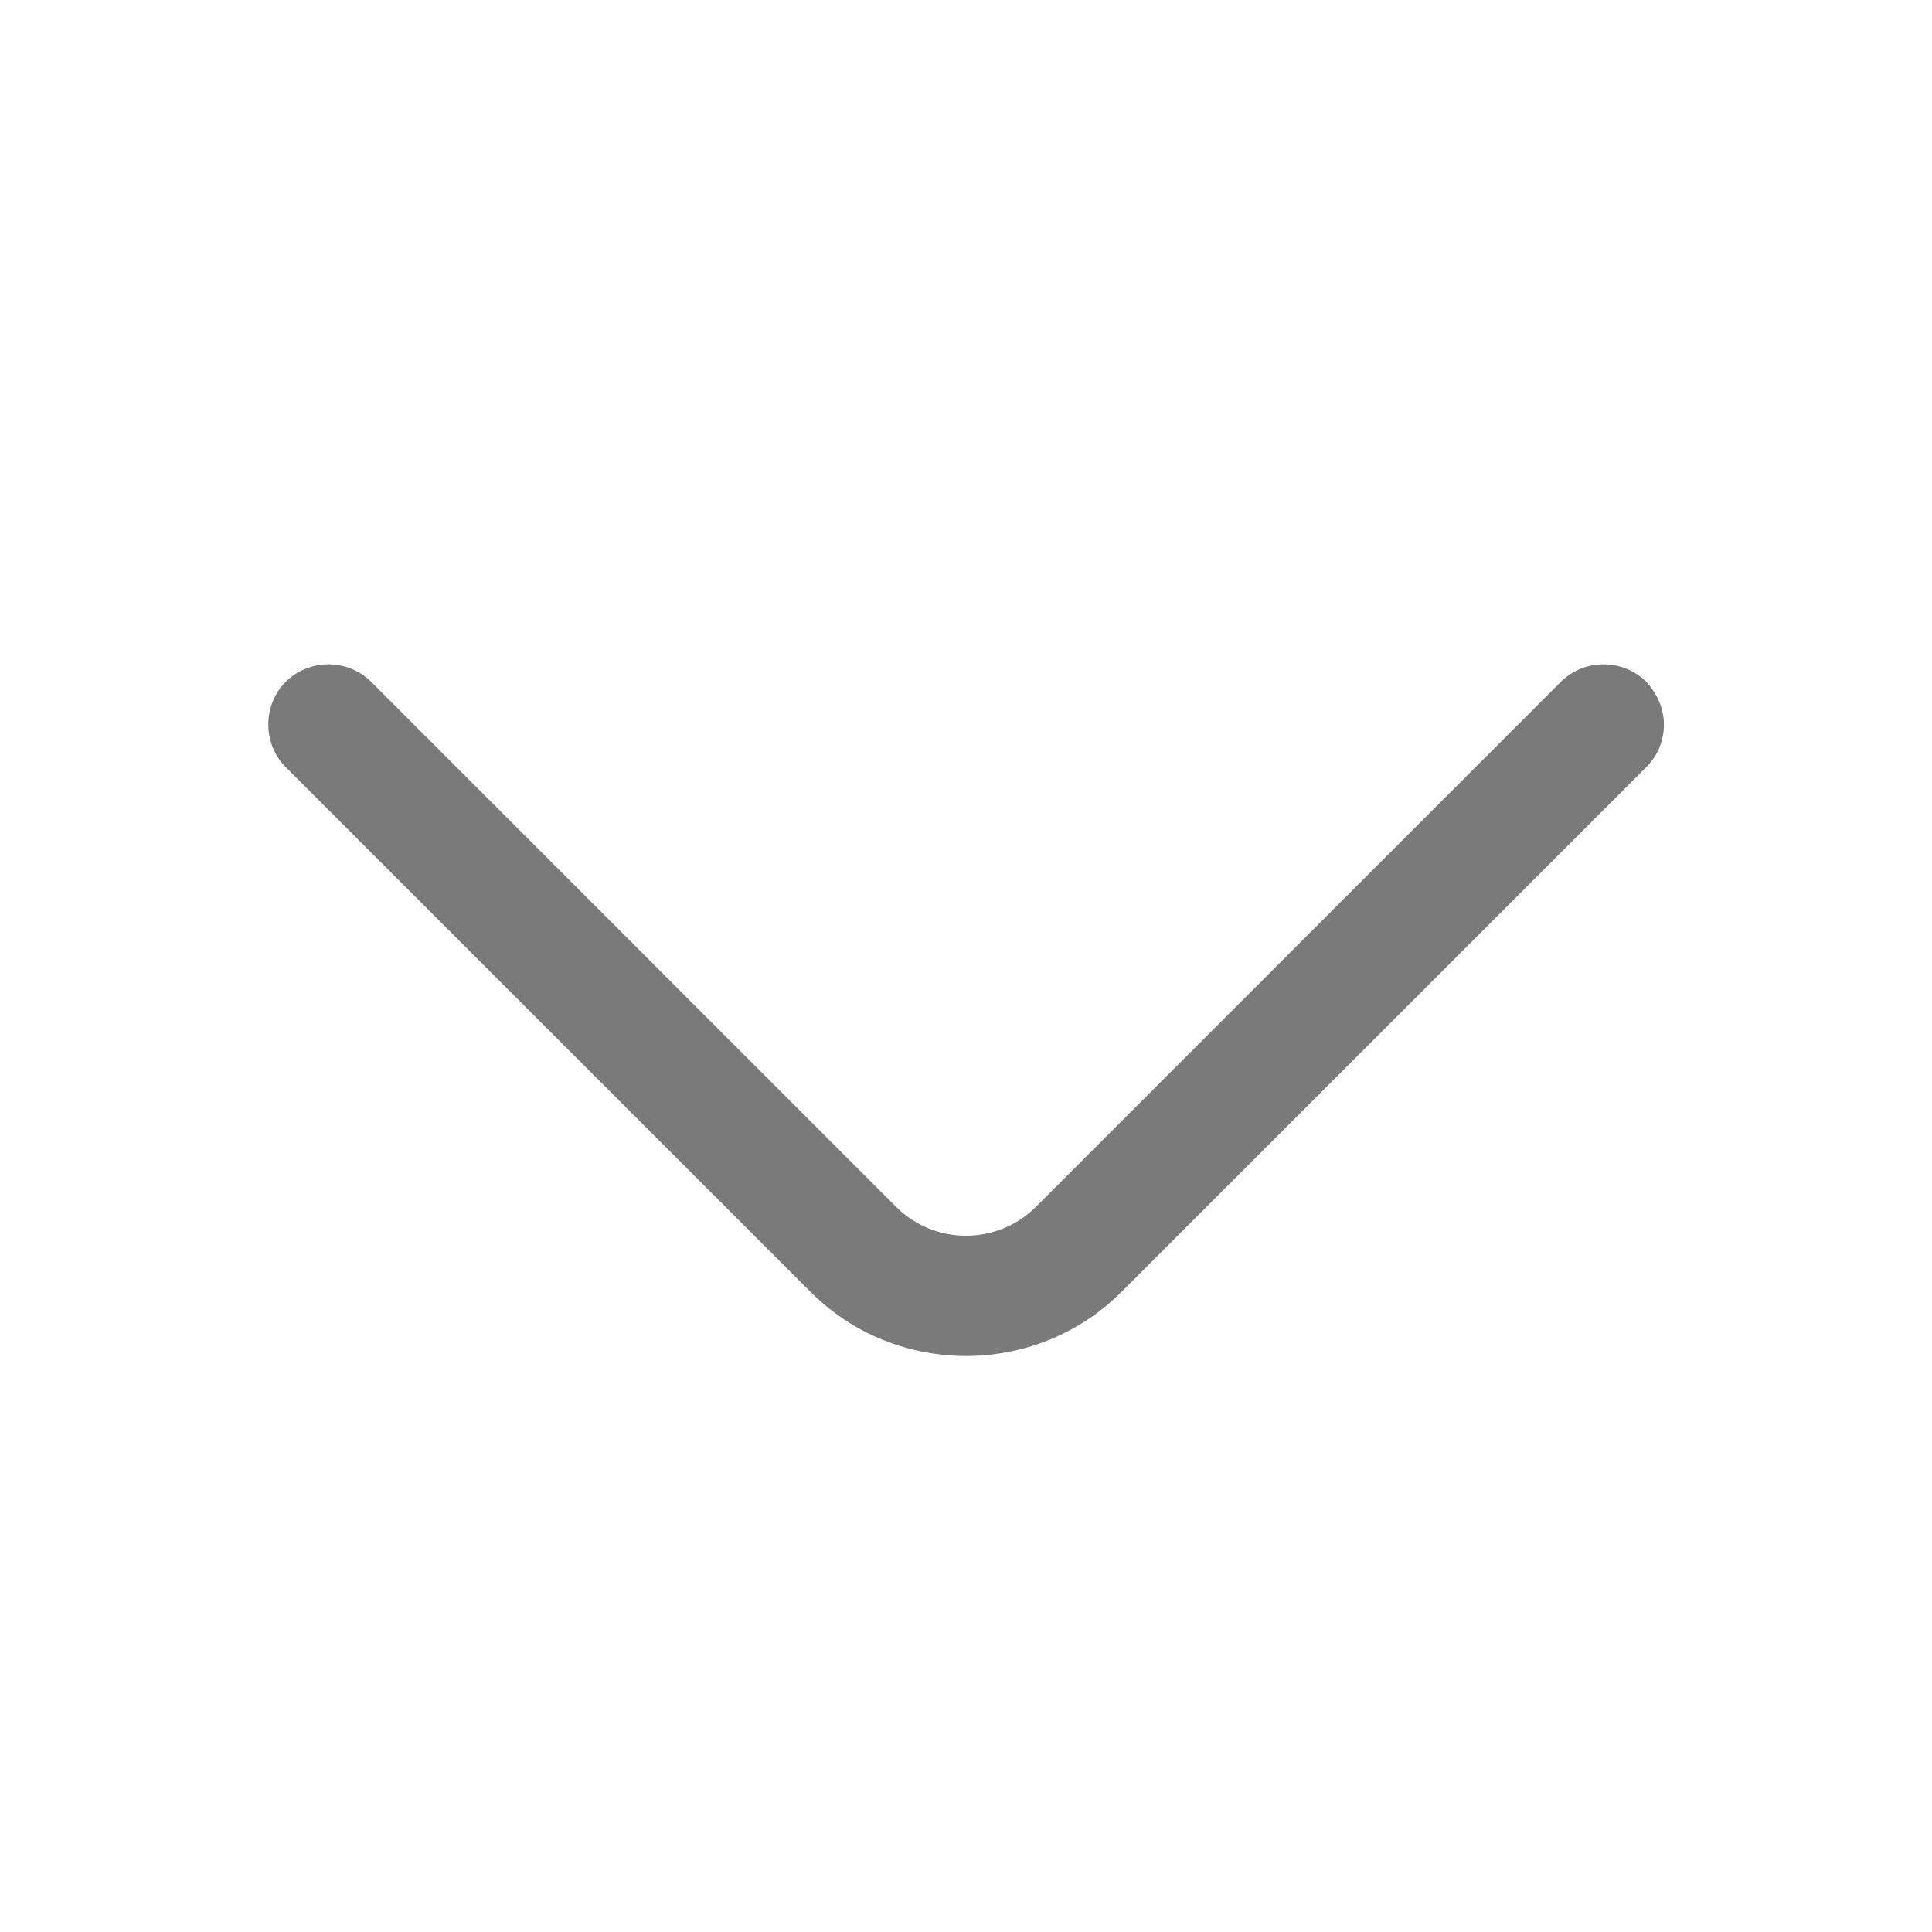
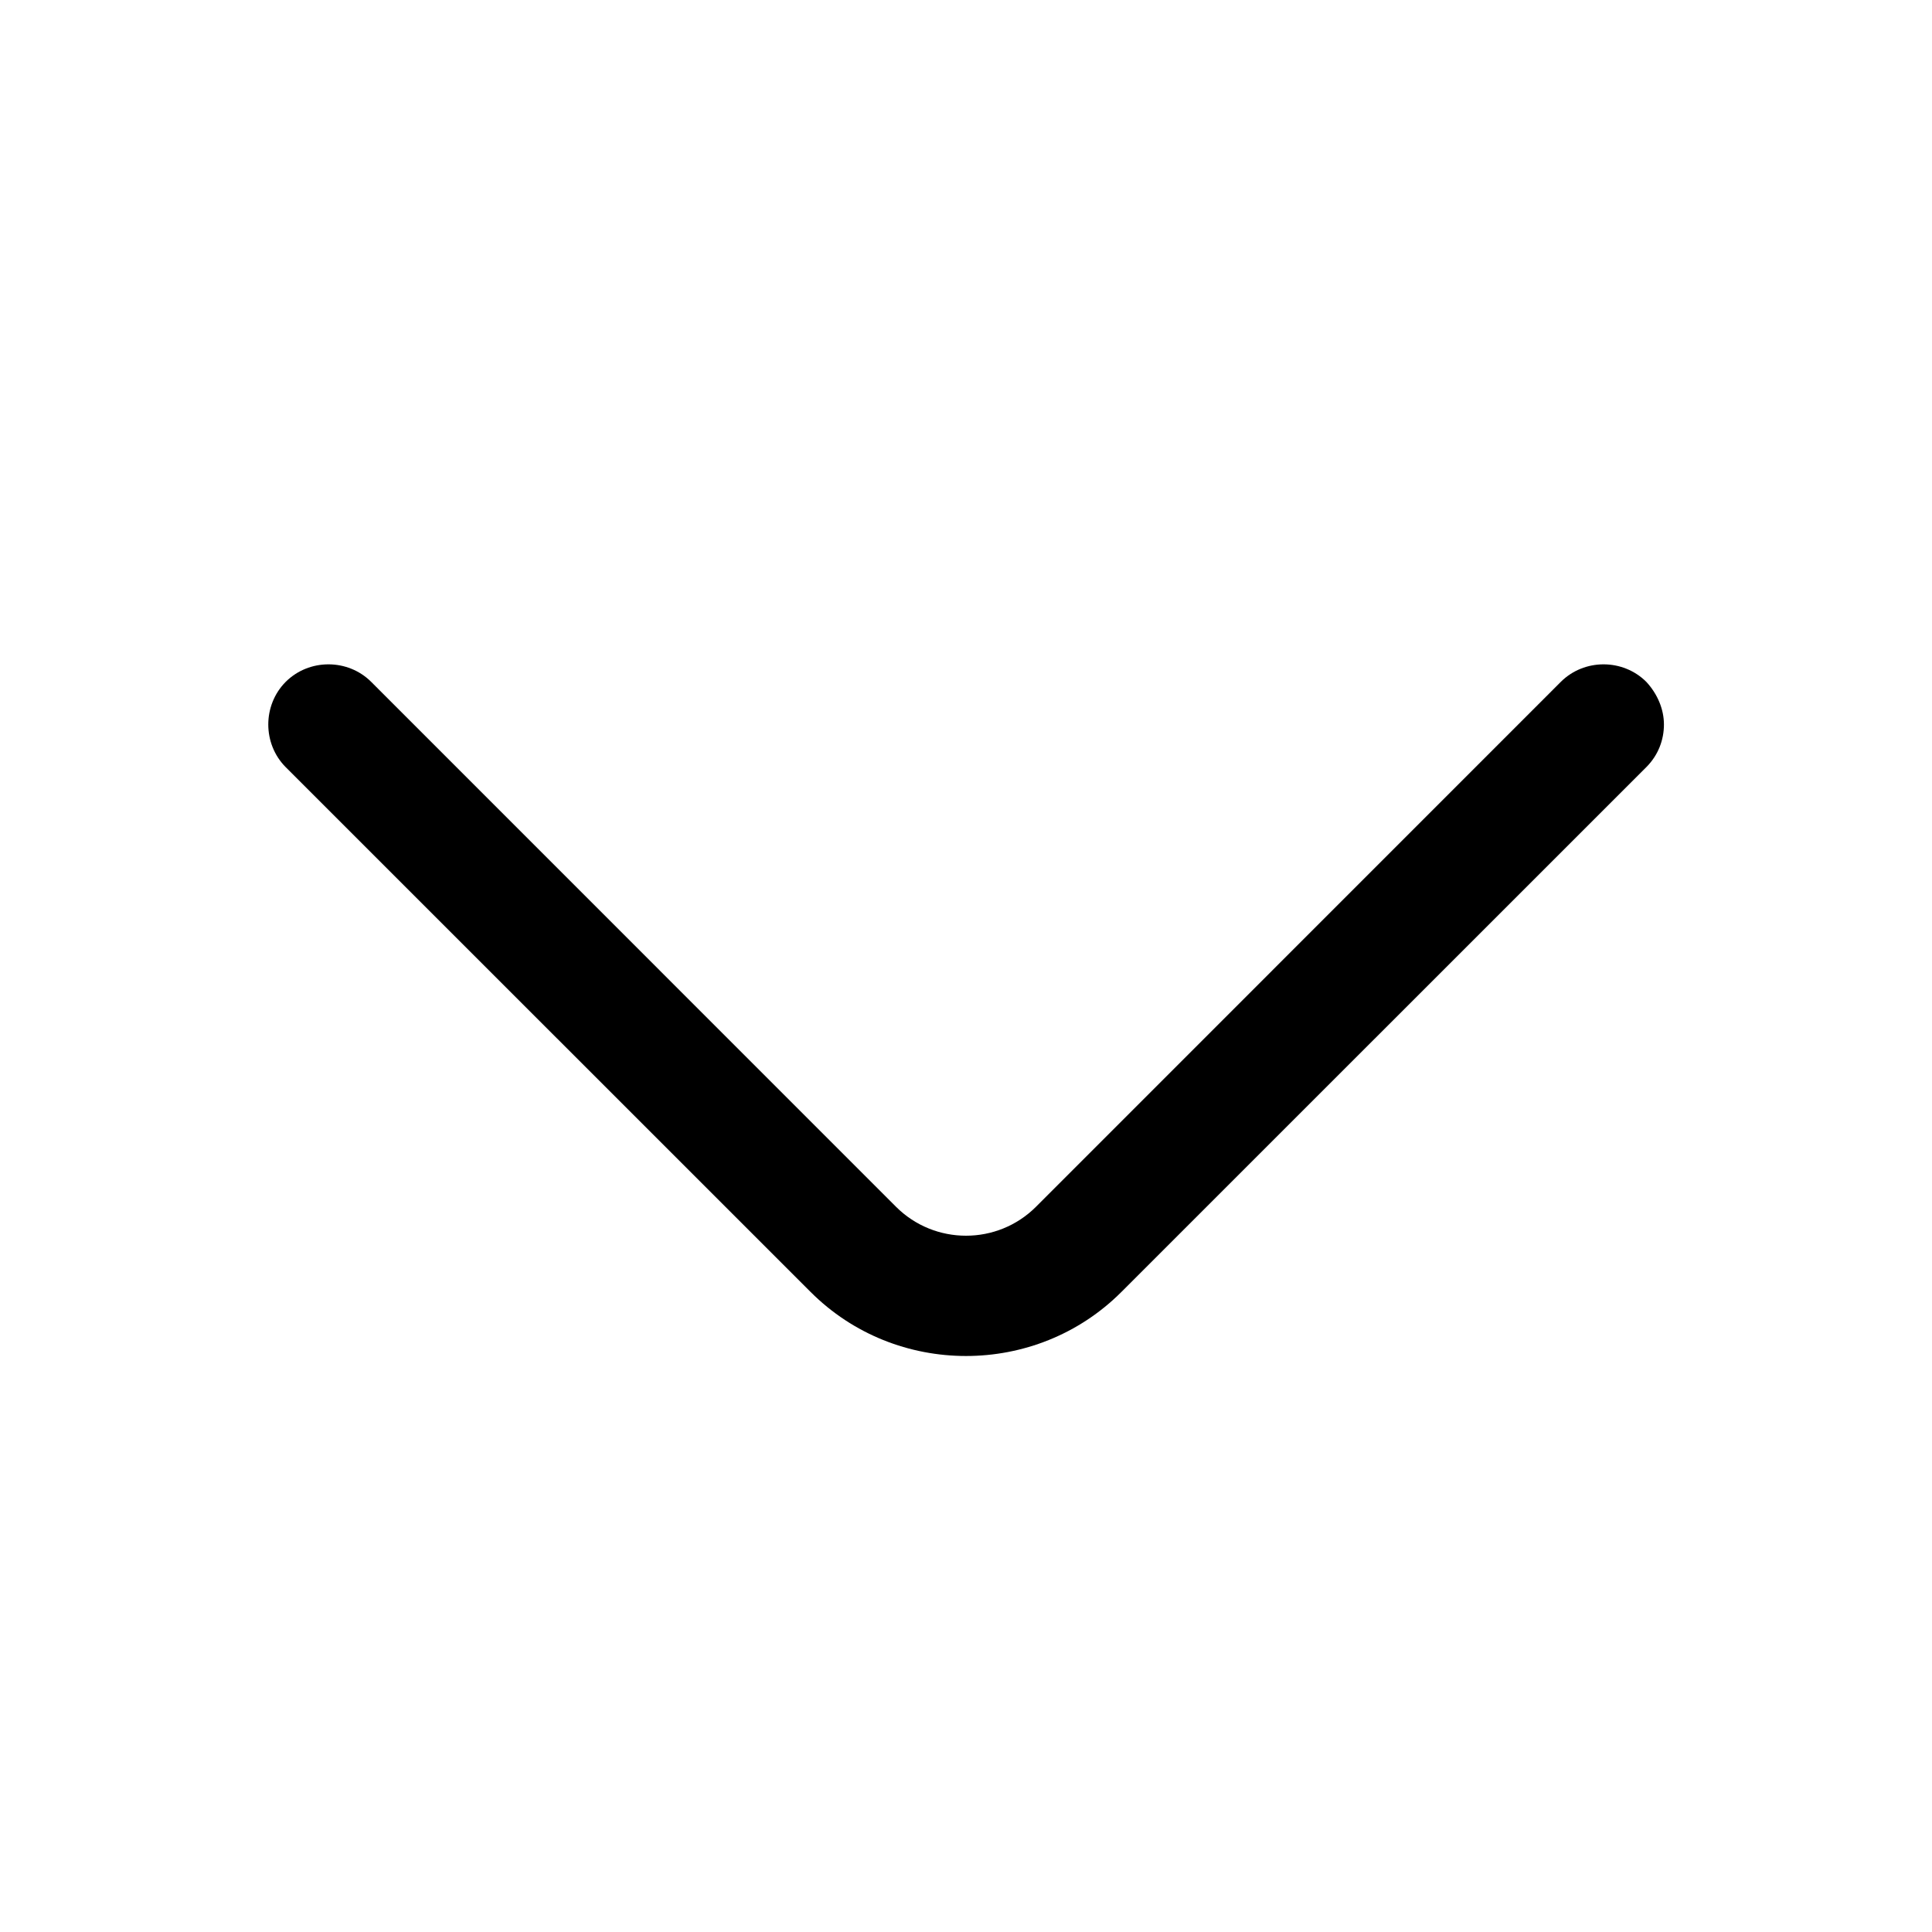
- <svg xmlns="http://www.w3.org/2000/svg" width="20" height="20" viewBox="0 0 20 20" fill="none">
-   <path d="M17.225 7.5C17.225 7.658 17.167 7.817 17.042 7.942L11.608 13.375C10.725 14.258 9.275 14.258 8.392 13.375L2.958 7.942C2.717 7.7 2.717 7.3 2.958 7.058C3.2 6.817 3.6 6.817 3.842 7.058L9.275 12.492C9.675 12.892 10.325 12.892 10.725 12.492L16.158 7.058C16.4 6.817 16.8 6.817 17.042 7.058C17.158 7.183 17.225 7.342 17.225 7.5Z" fill="#7A7A7A" />
+ <svg xmlns="http://www.w3.org/2000/svg" width="24" height="24" viewBox="0 0 20 20" fill="none">
+   <path d="M17.225 7.5C17.225 7.658 17.167 7.817 17.042 7.942L11.608 13.375C10.725 14.258 9.275 14.258 8.392 13.375L2.958 7.942C2.717 7.7 2.717 7.3 2.958 7.058C3.2 6.817 3.6 6.817 3.842 7.058L9.275 12.492C9.675 12.892 10.325 12.892 10.725 12.492L16.158 7.058C16.4 6.817 16.8 6.817 17.042 7.058C17.158 7.183 17.225 7.342 17.225 7.5Z" fill="currentColor" />
</svg>
